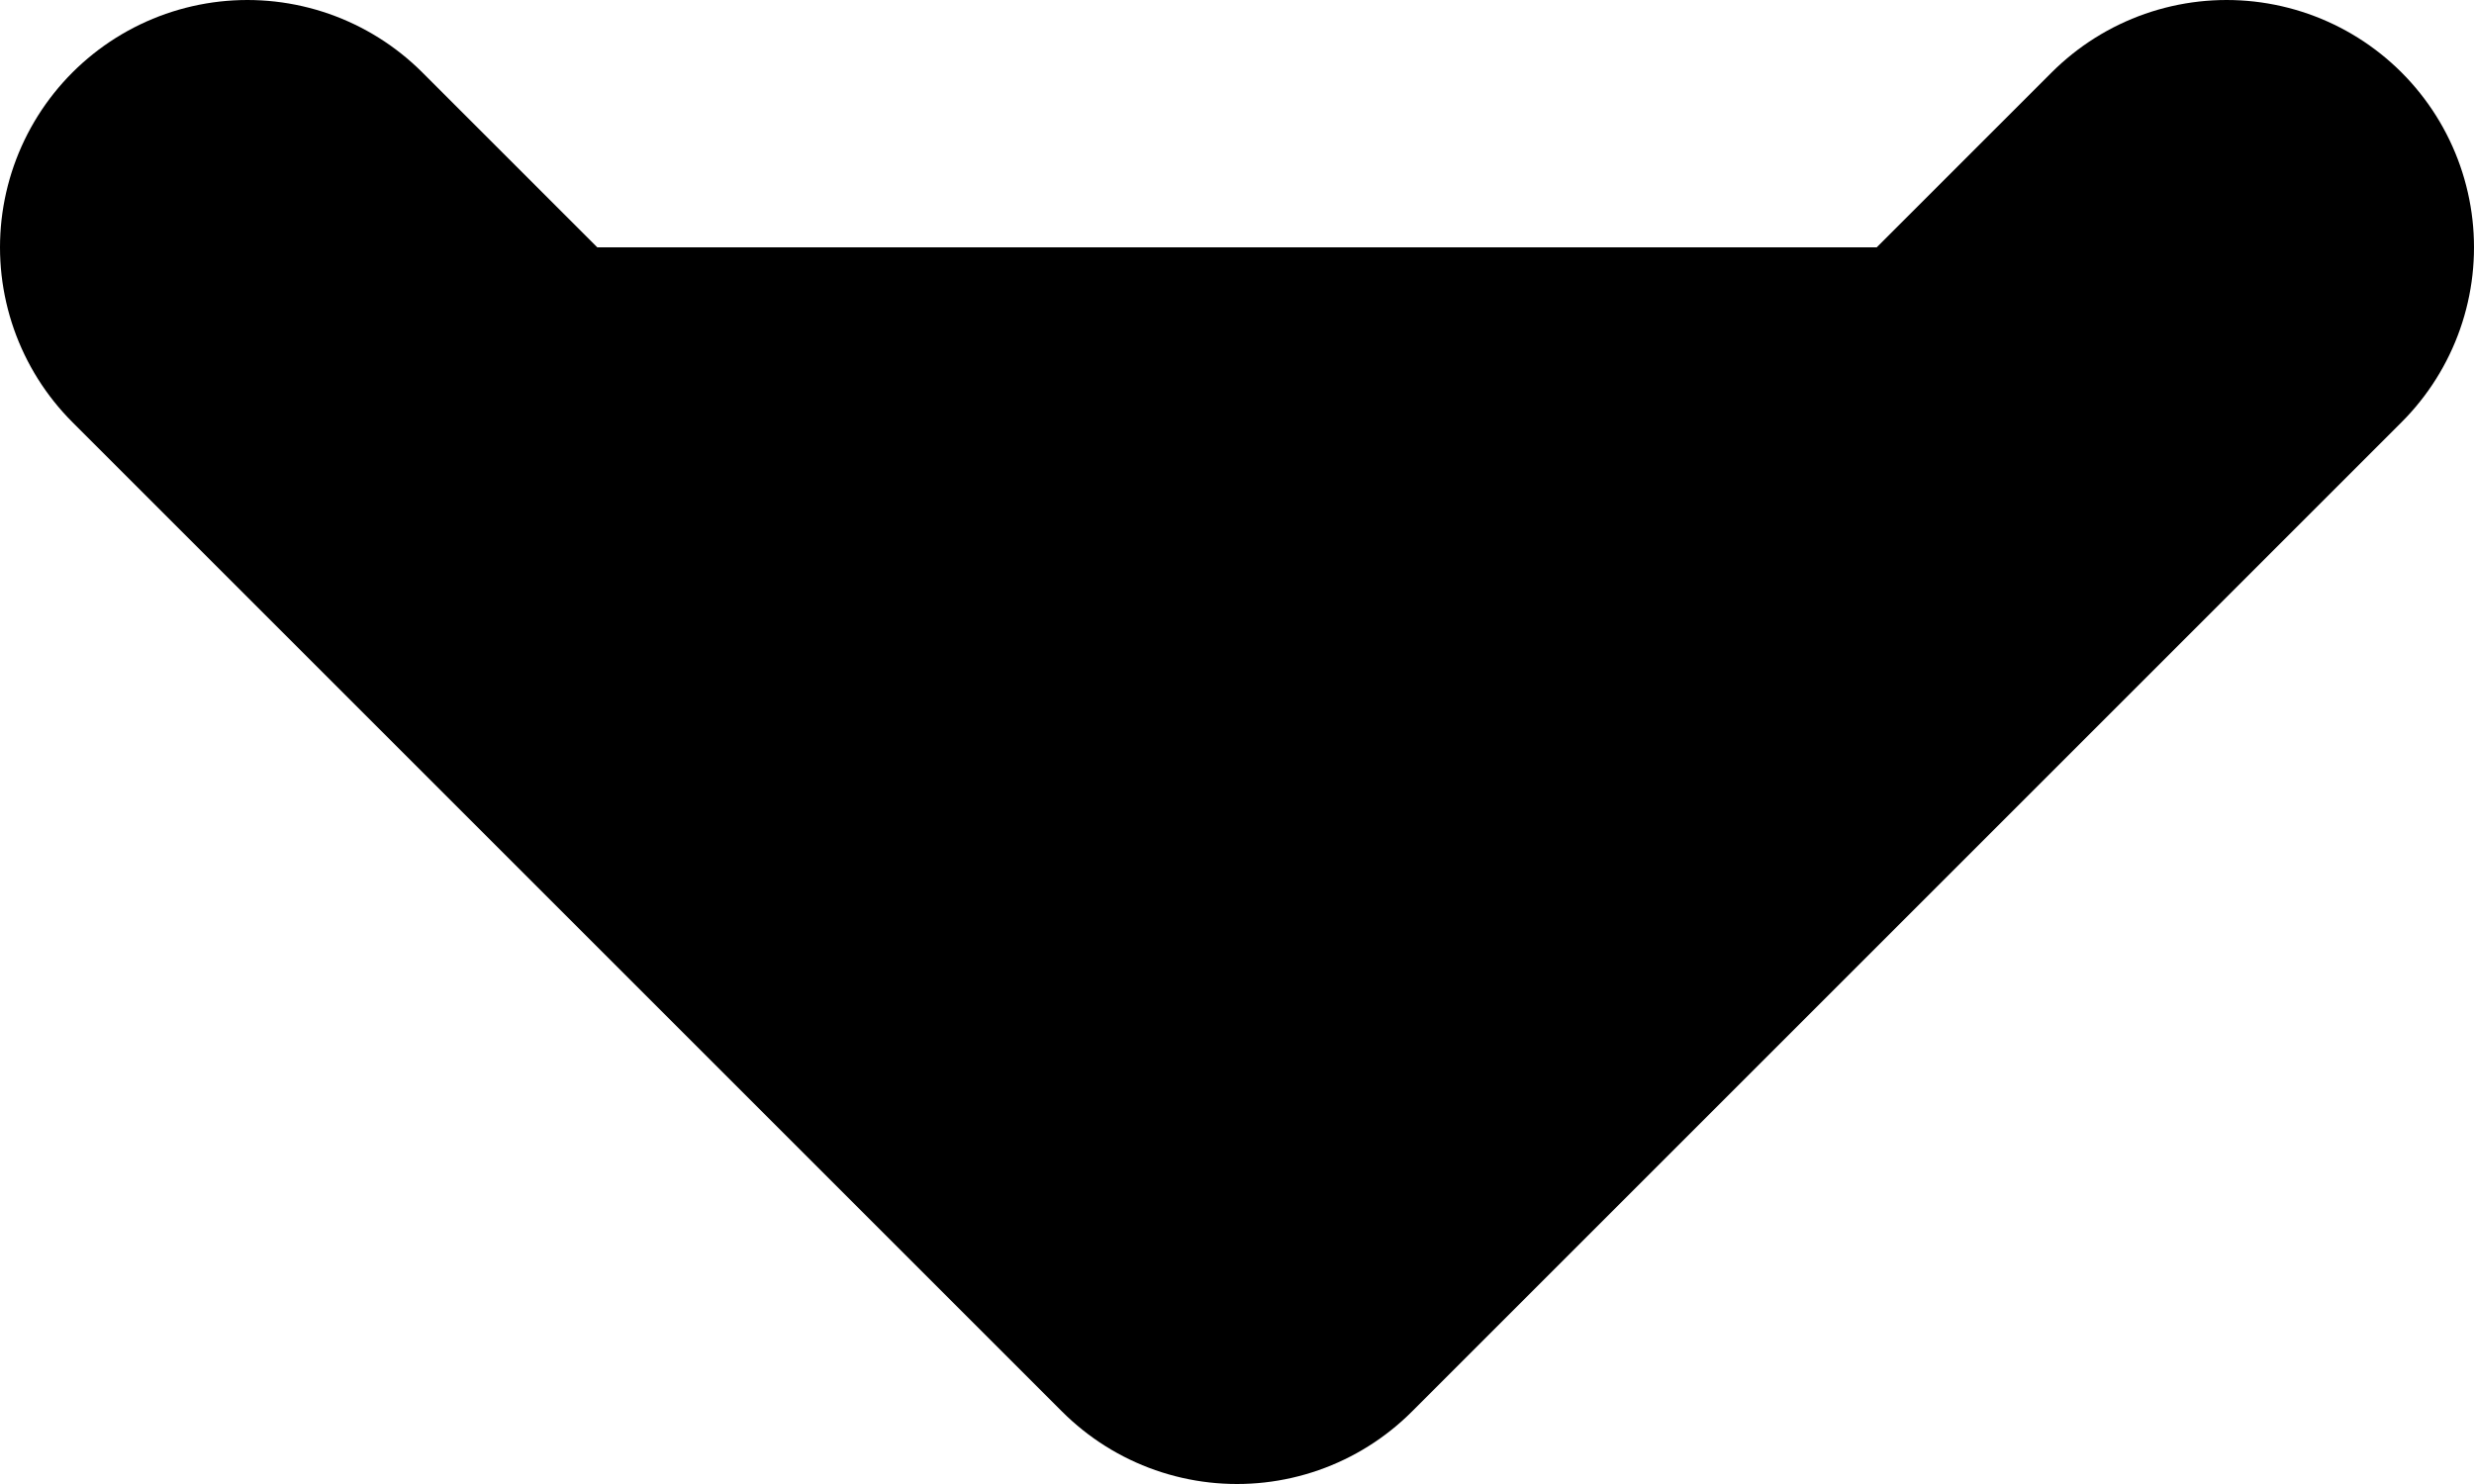
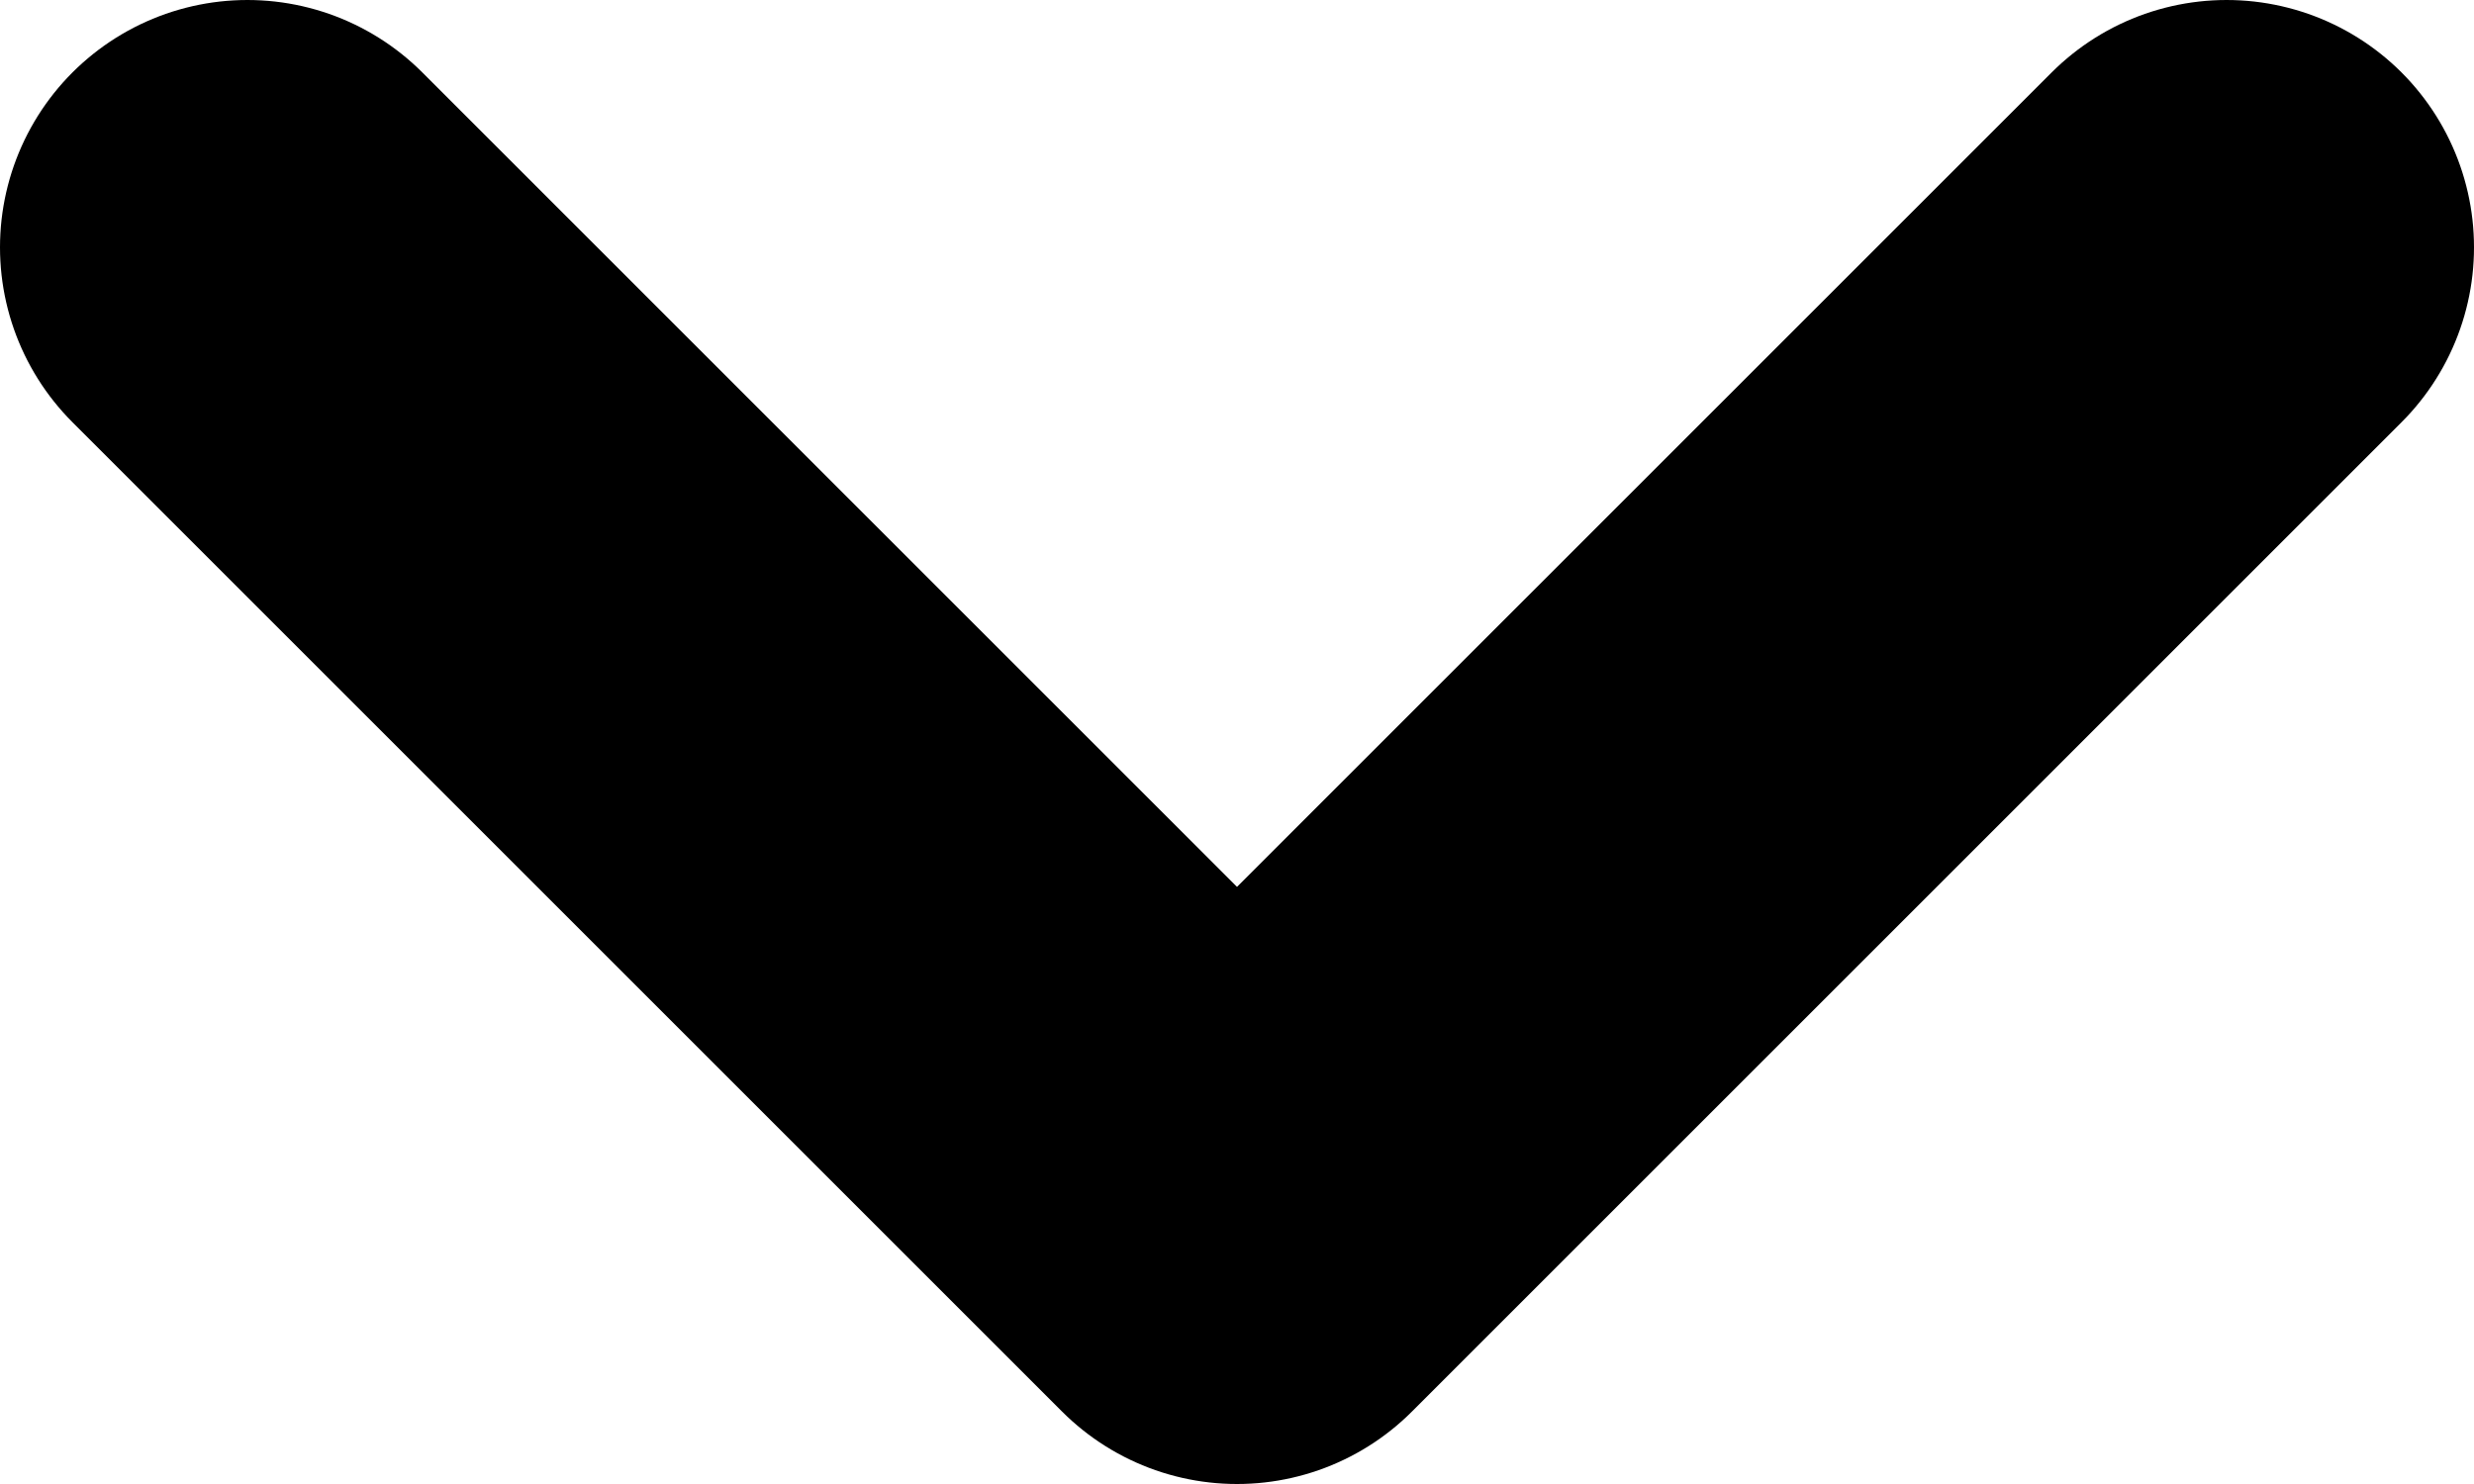
- <svg xmlns="http://www.w3.org/2000/svg" aria-hidden="true" fill="currentColor" viewBox="0 0 10 6">
+ <svg xmlns="http://www.w3.org/2000/svg" aria-hidden="true" fill="none" viewBox="0 0 10 6">
  <path stroke="currentColor" stroke-linecap="round" stroke-linejoin="round" stroke-width="2" d="m1 1 4 4 4-4" />
</svg>
